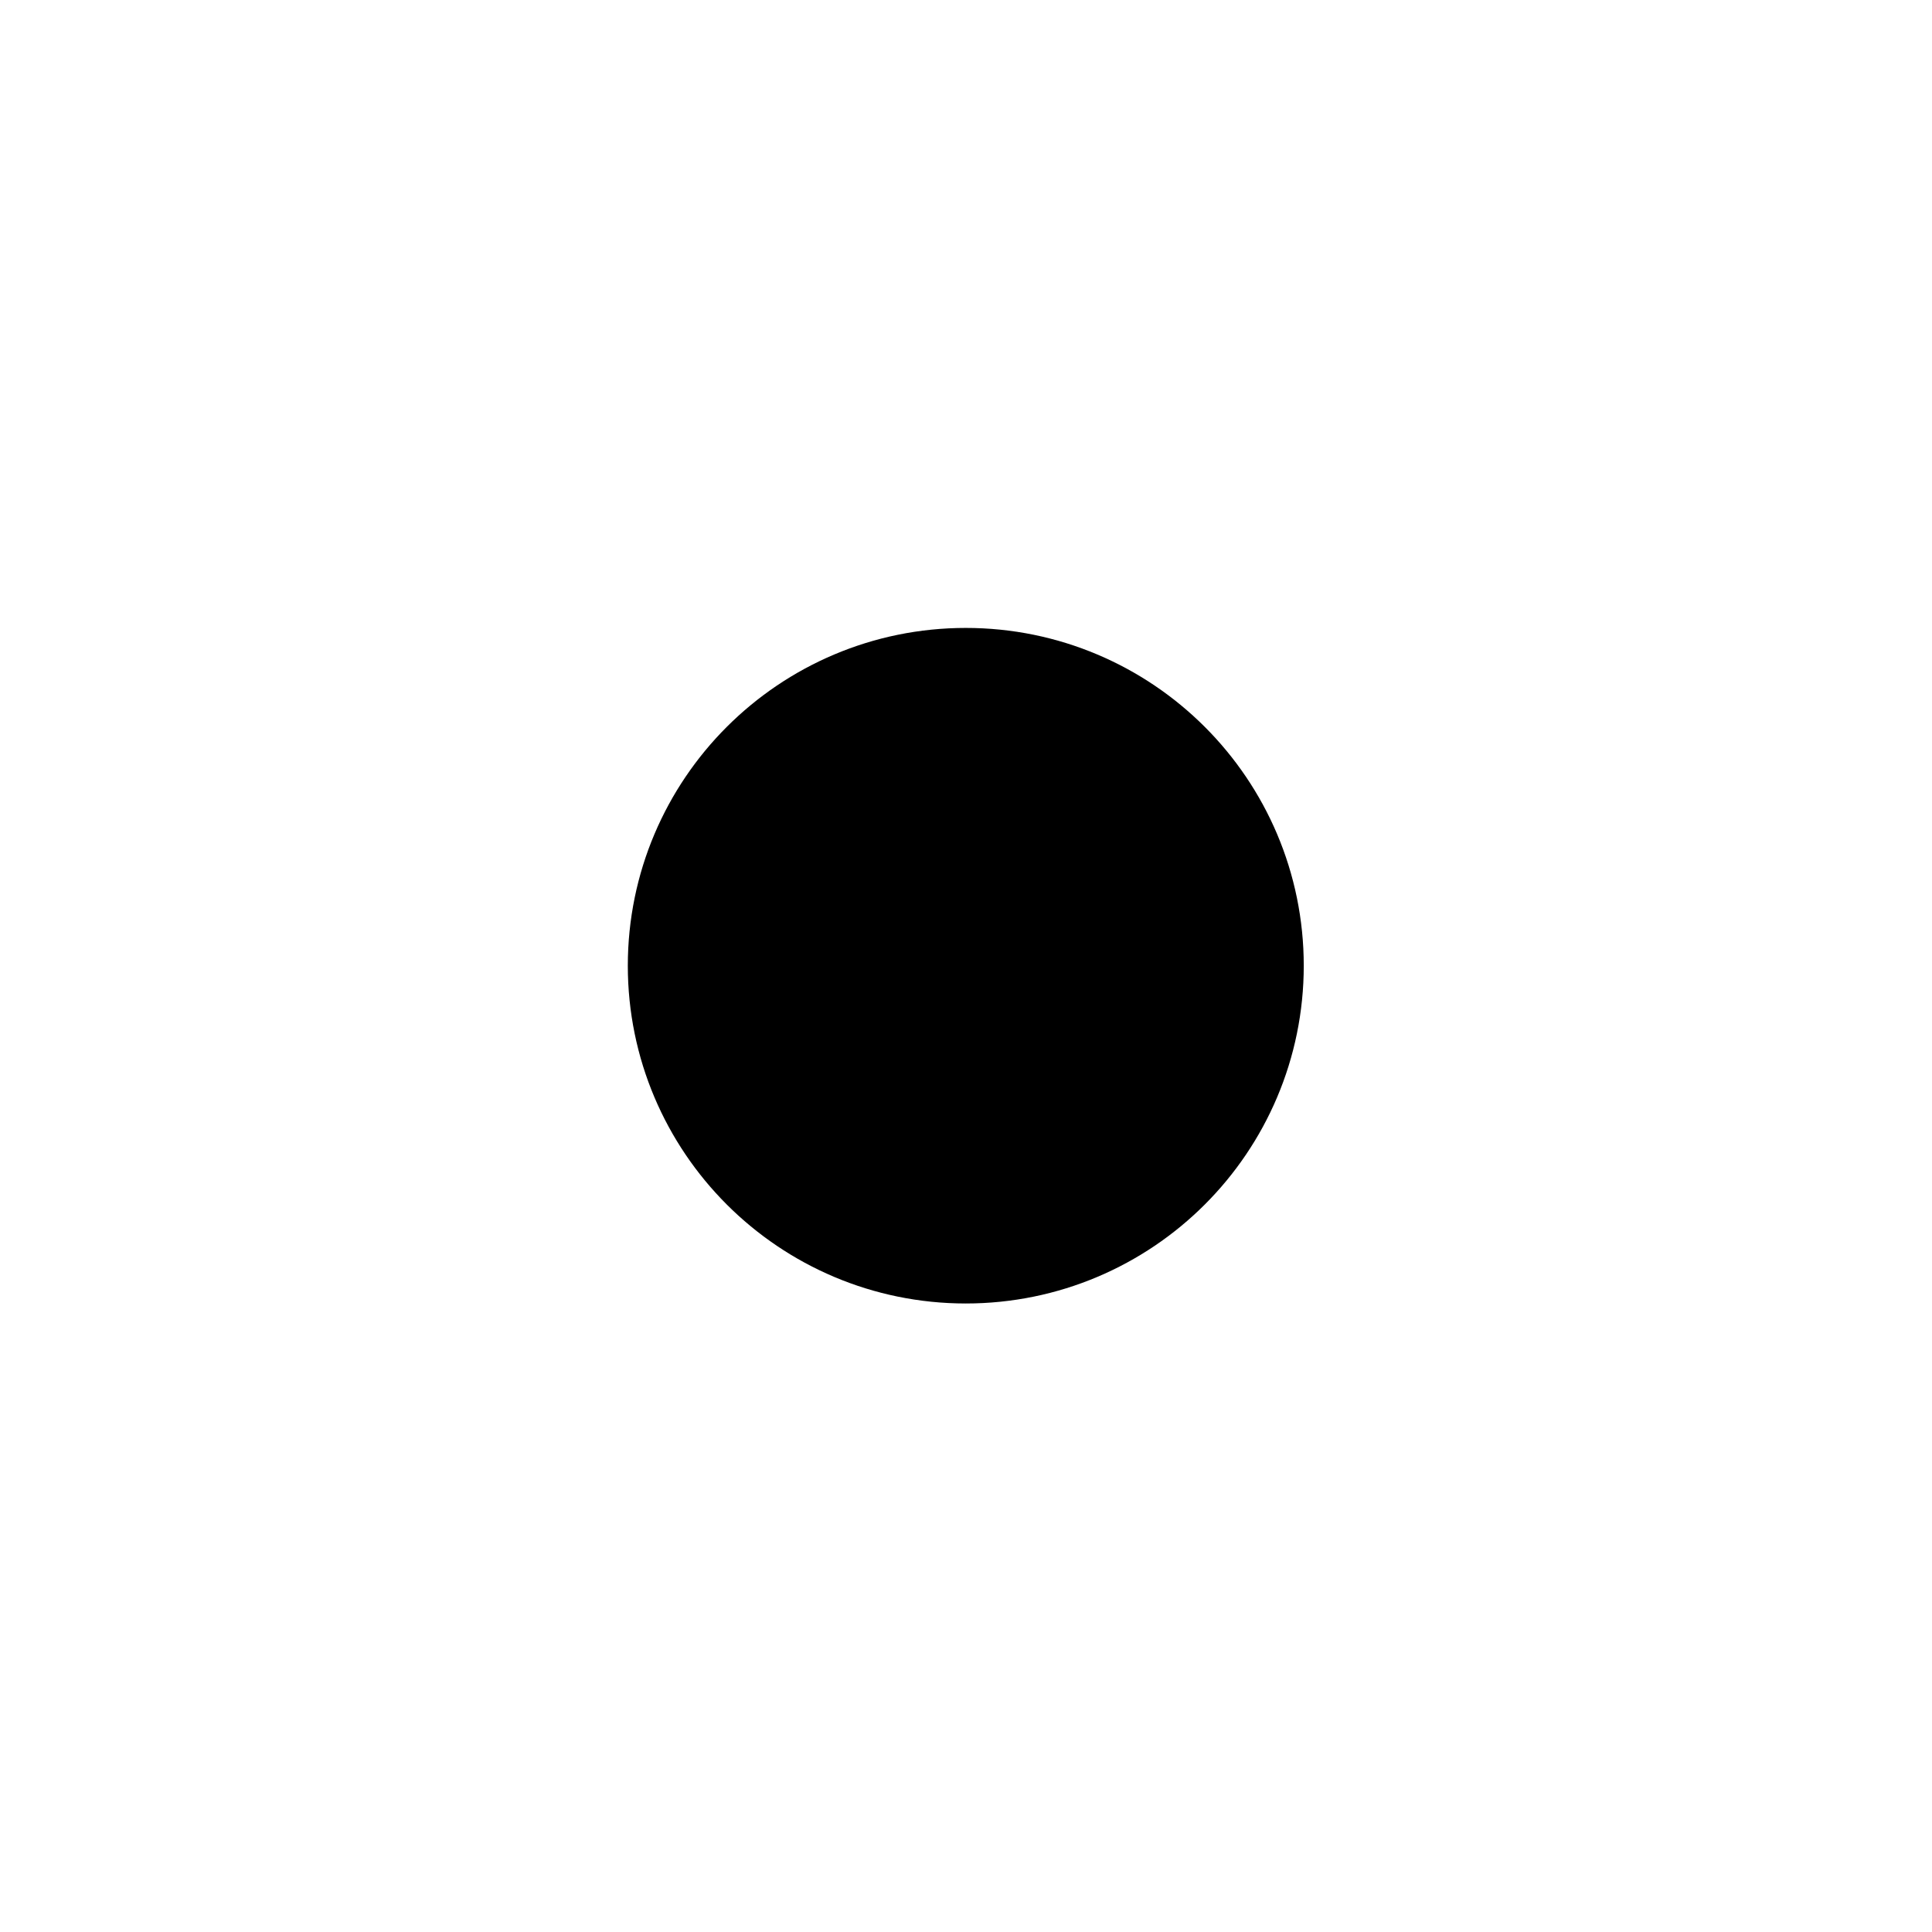
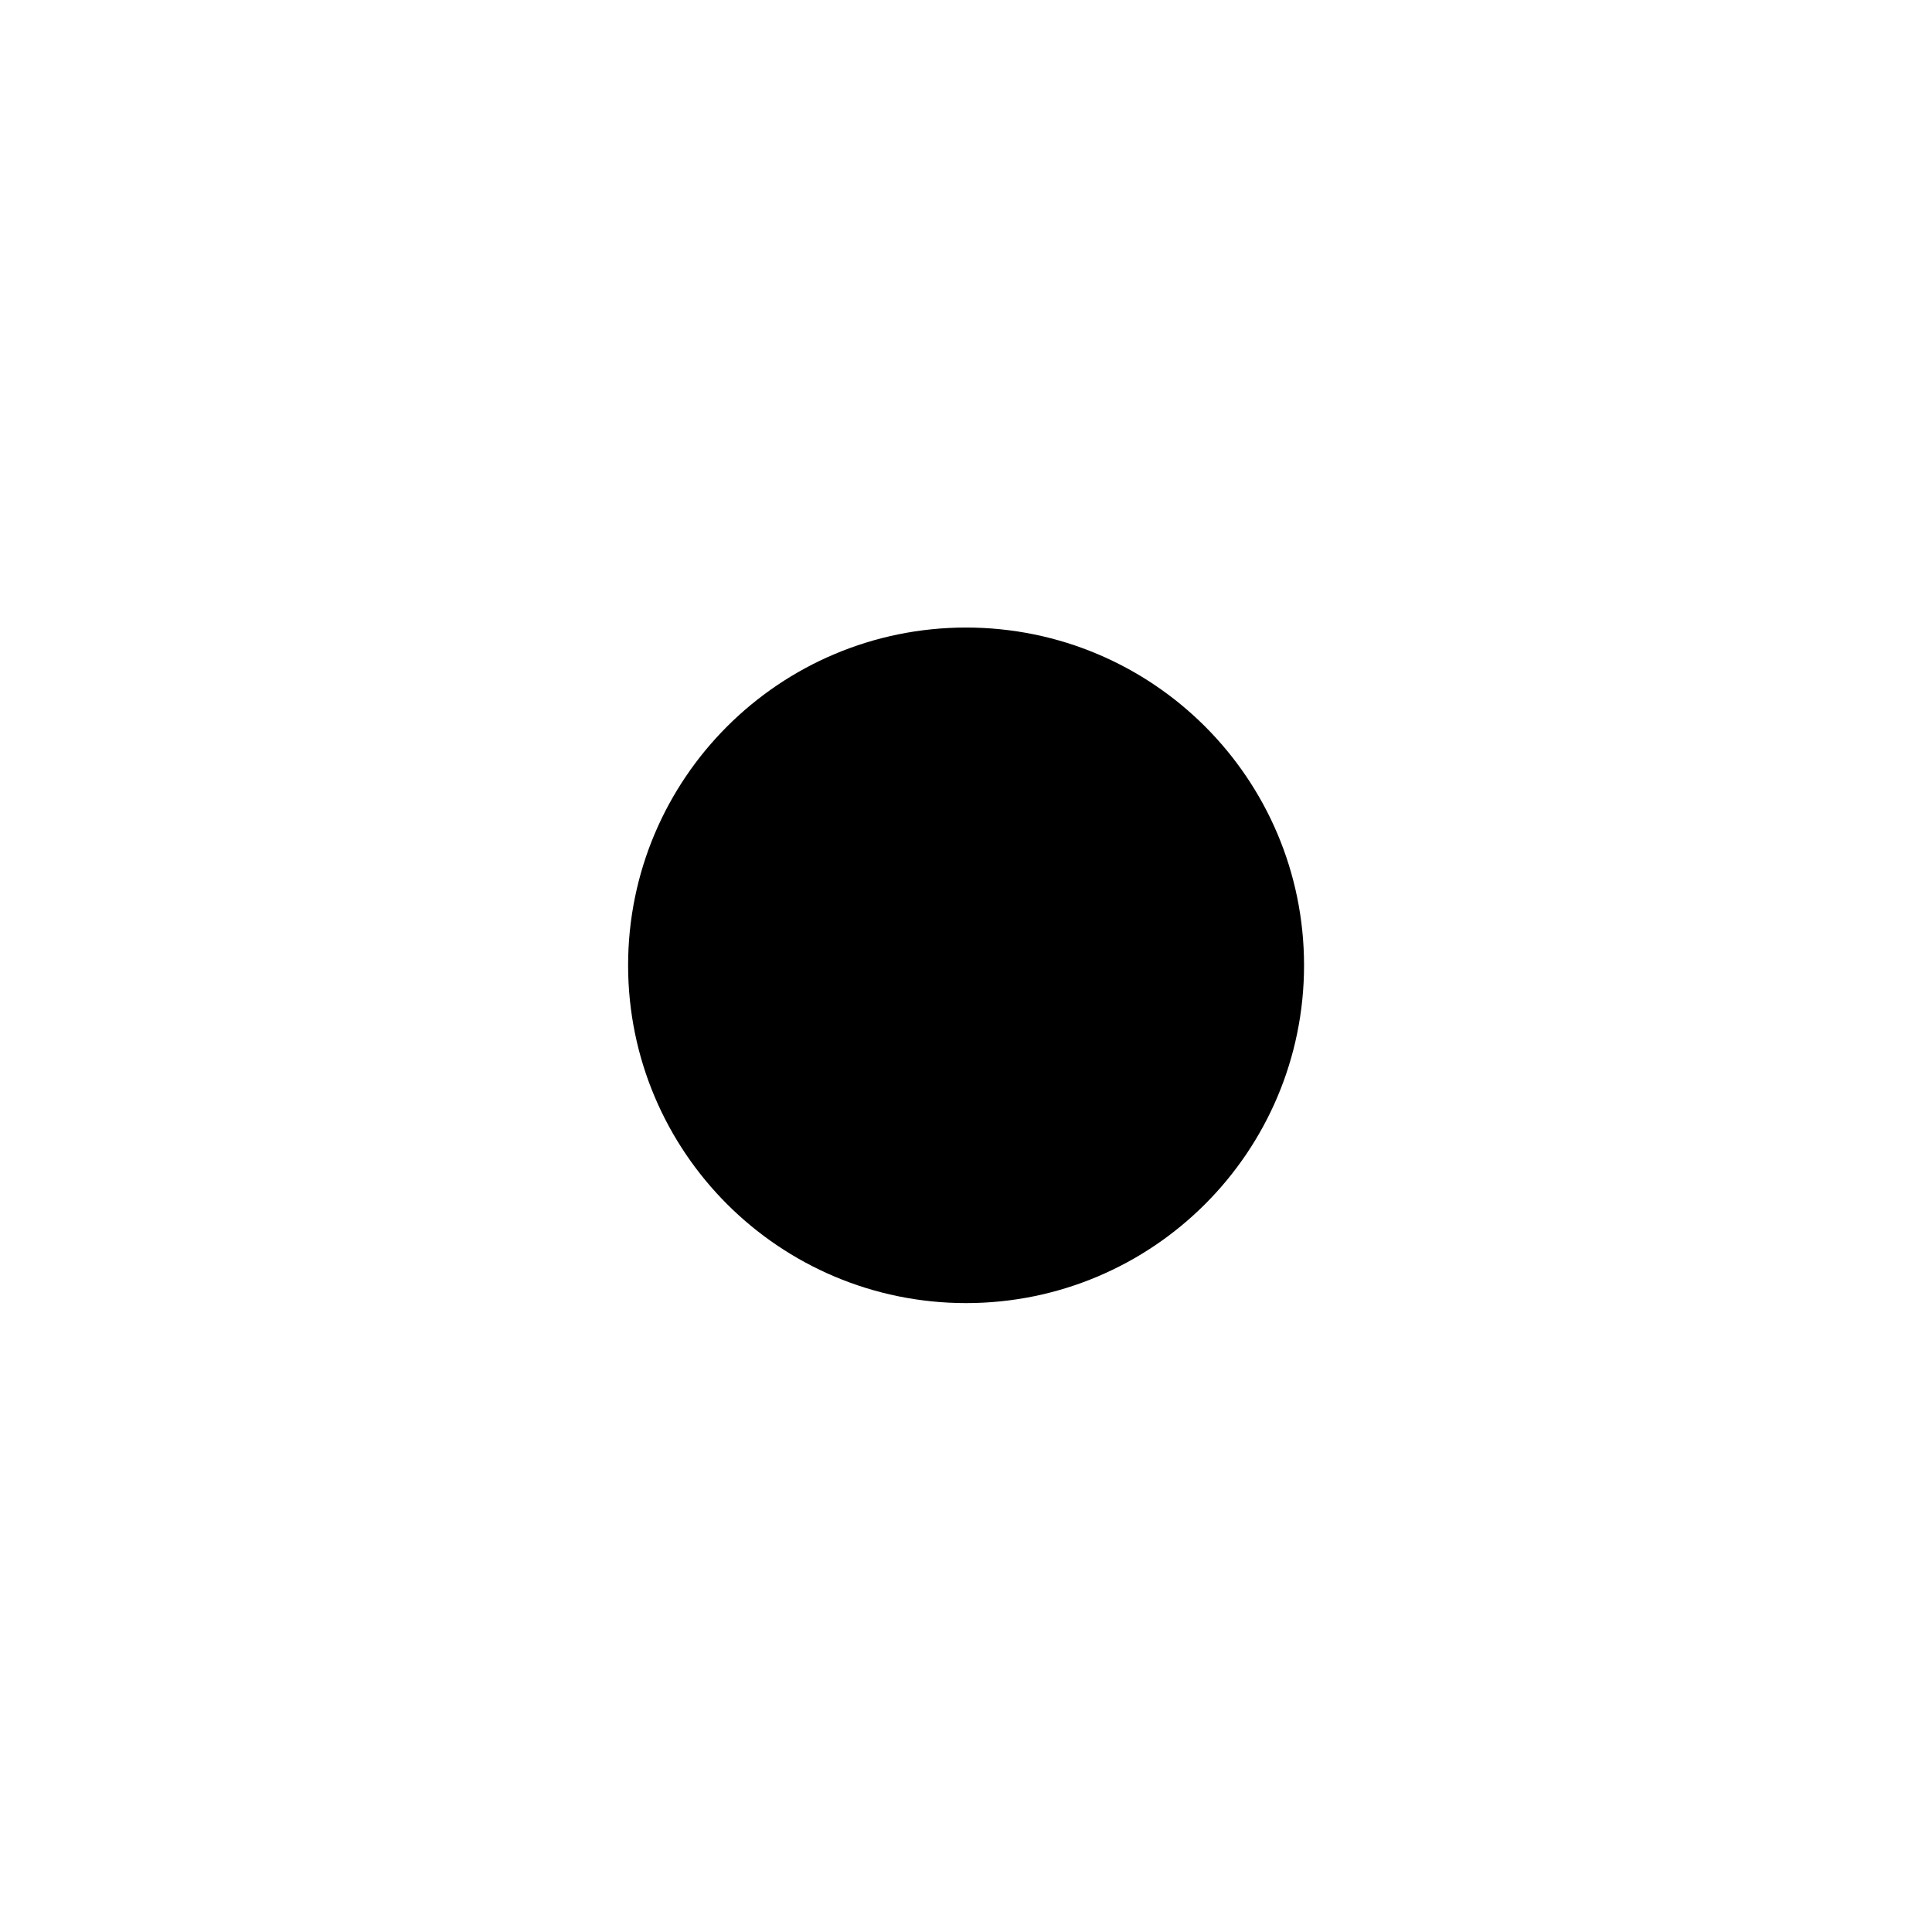
- <svg xmlns="http://www.w3.org/2000/svg" width="2mm" height="2mm" version="1.1" viewBox="0 0 2 2">
-   <g transform="matrix(.24822 0 0 .24808 -2.3713 -2.5476)">
-     <circle cx="13.581" cy="14.299" r="1" stroke="#000" stroke-width=".819" />
-   </g>
+ <svg xmlns="http://www.w3.org/2000/svg" width="2mm" height="2mm" viewBox="0 0 2 2">
+   <circle cx="13.581" cy="14.299" r="1" stroke="#000" stroke-width=".819" transform="matrix(.24822 0 0 .24808 -2.371 -2.548)" />
</svg>
